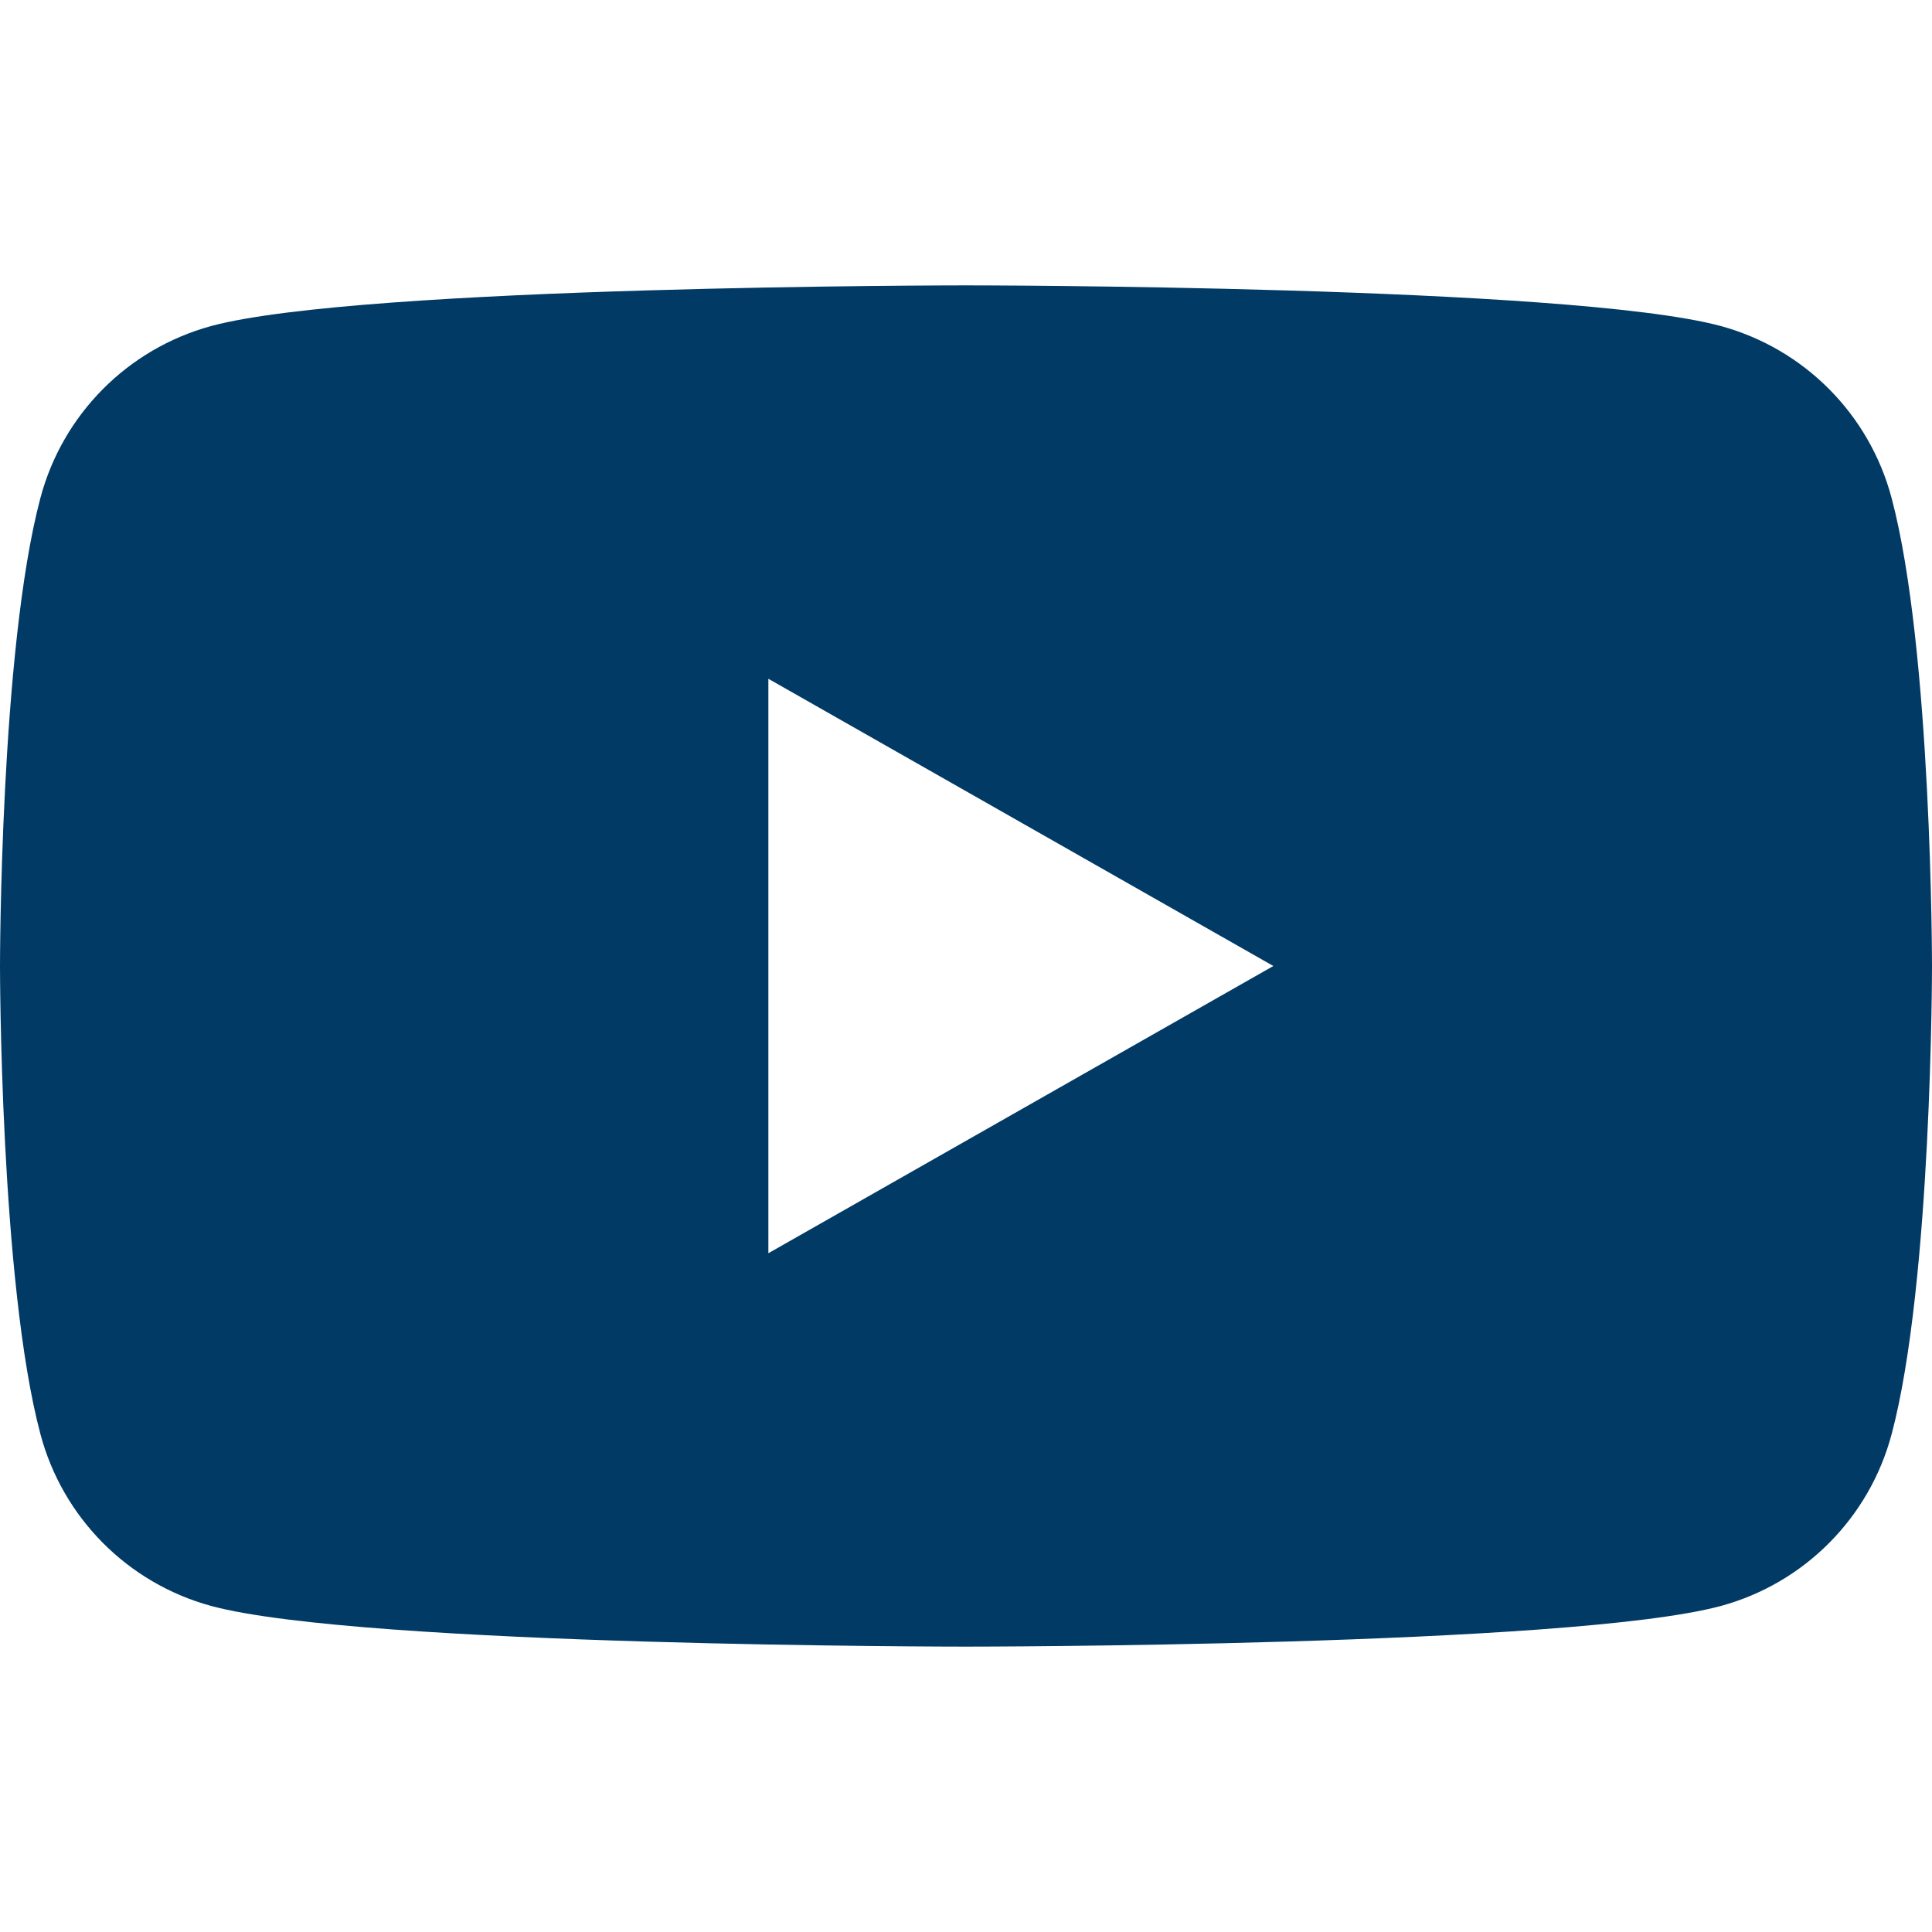
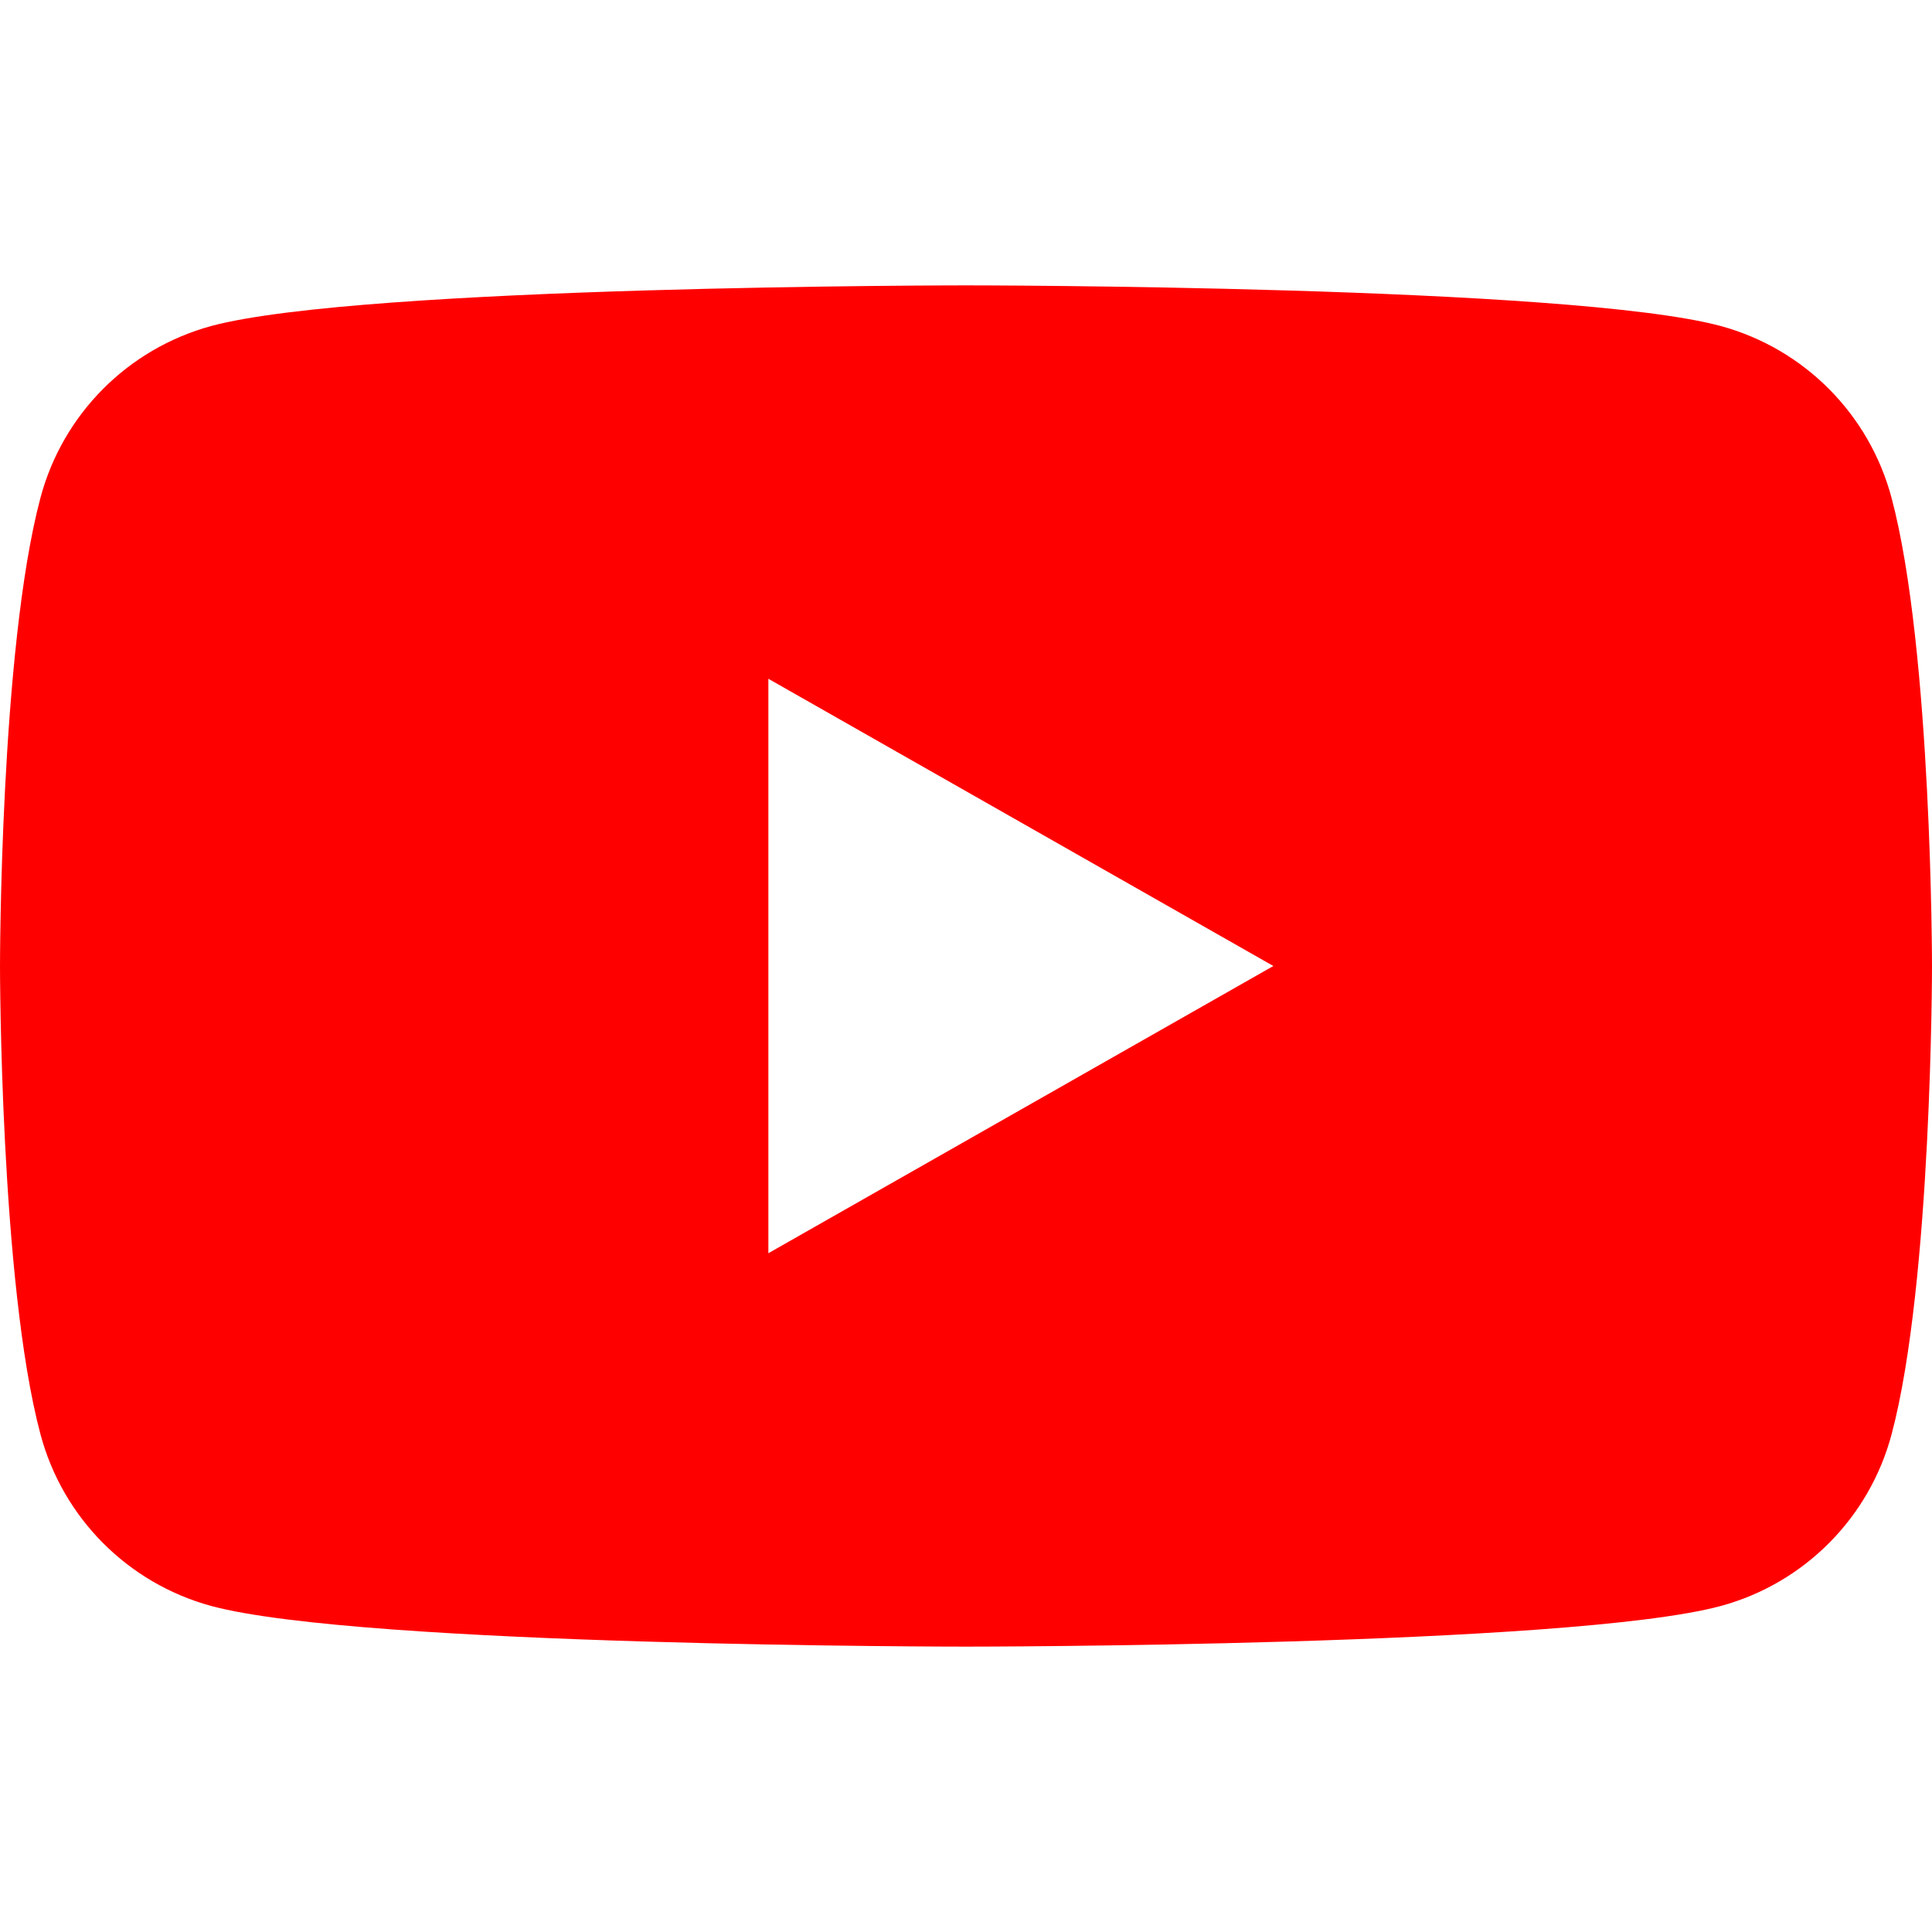
- <svg xmlns="http://www.w3.org/2000/svg" viewBox="0 0 24 24" fill="#013a65">
+ <svg xmlns="http://www.w3.org/2000/svg" viewBox="0 0 24 24" fill="#FF0000">
  <path d="M23.498 6.186a3.016 3.016 0 00-2.122-2.136C19.505 3.545 12 3.545 12 3.545s-7.505 0-9.377.505A3.017 3.017 0 00.502 6.186C0 8.07 0 12 0 12s0 3.93.502 5.814a3.016 3.016 0 002.122 2.136c1.871.505 9.376.505 9.376.505s7.505 0 9.377-.505a3.015 3.015 0 002.122-2.136C24 15.93 24 12 24 12s0-3.93-.502-5.814zM9.545 15.568V8.432L15.818 12l-6.273 3.568z" />
</svg>
